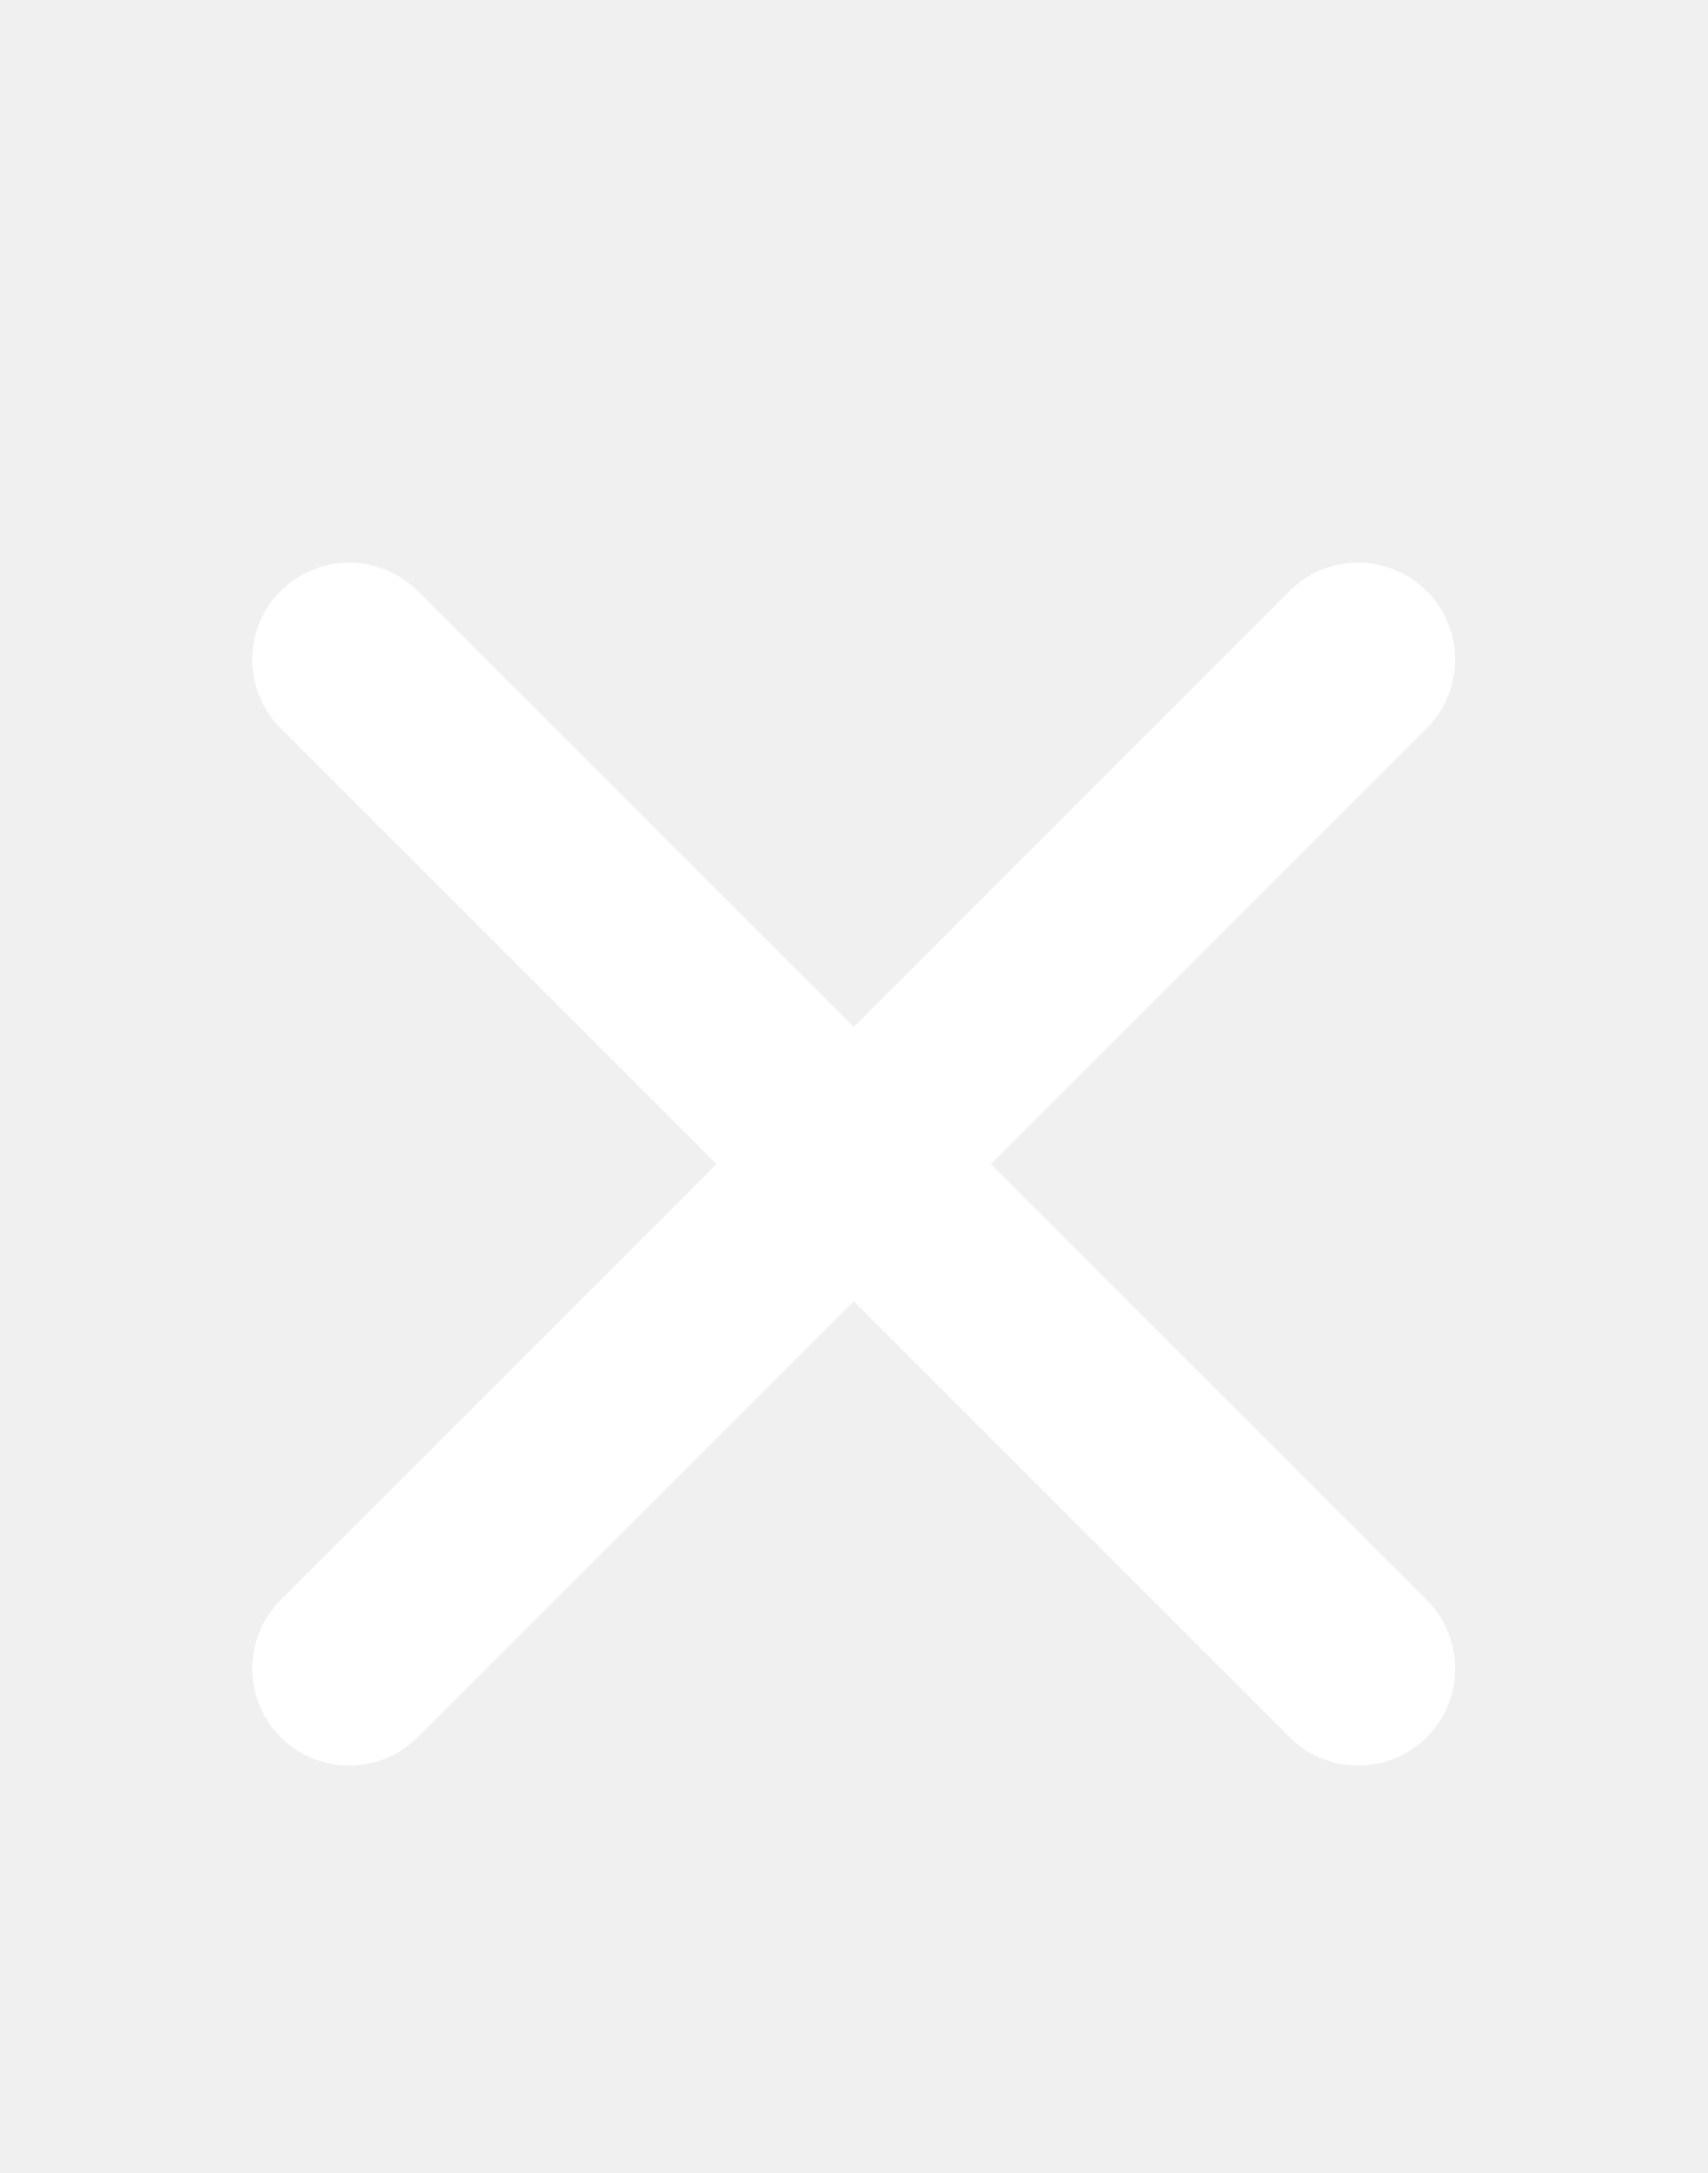
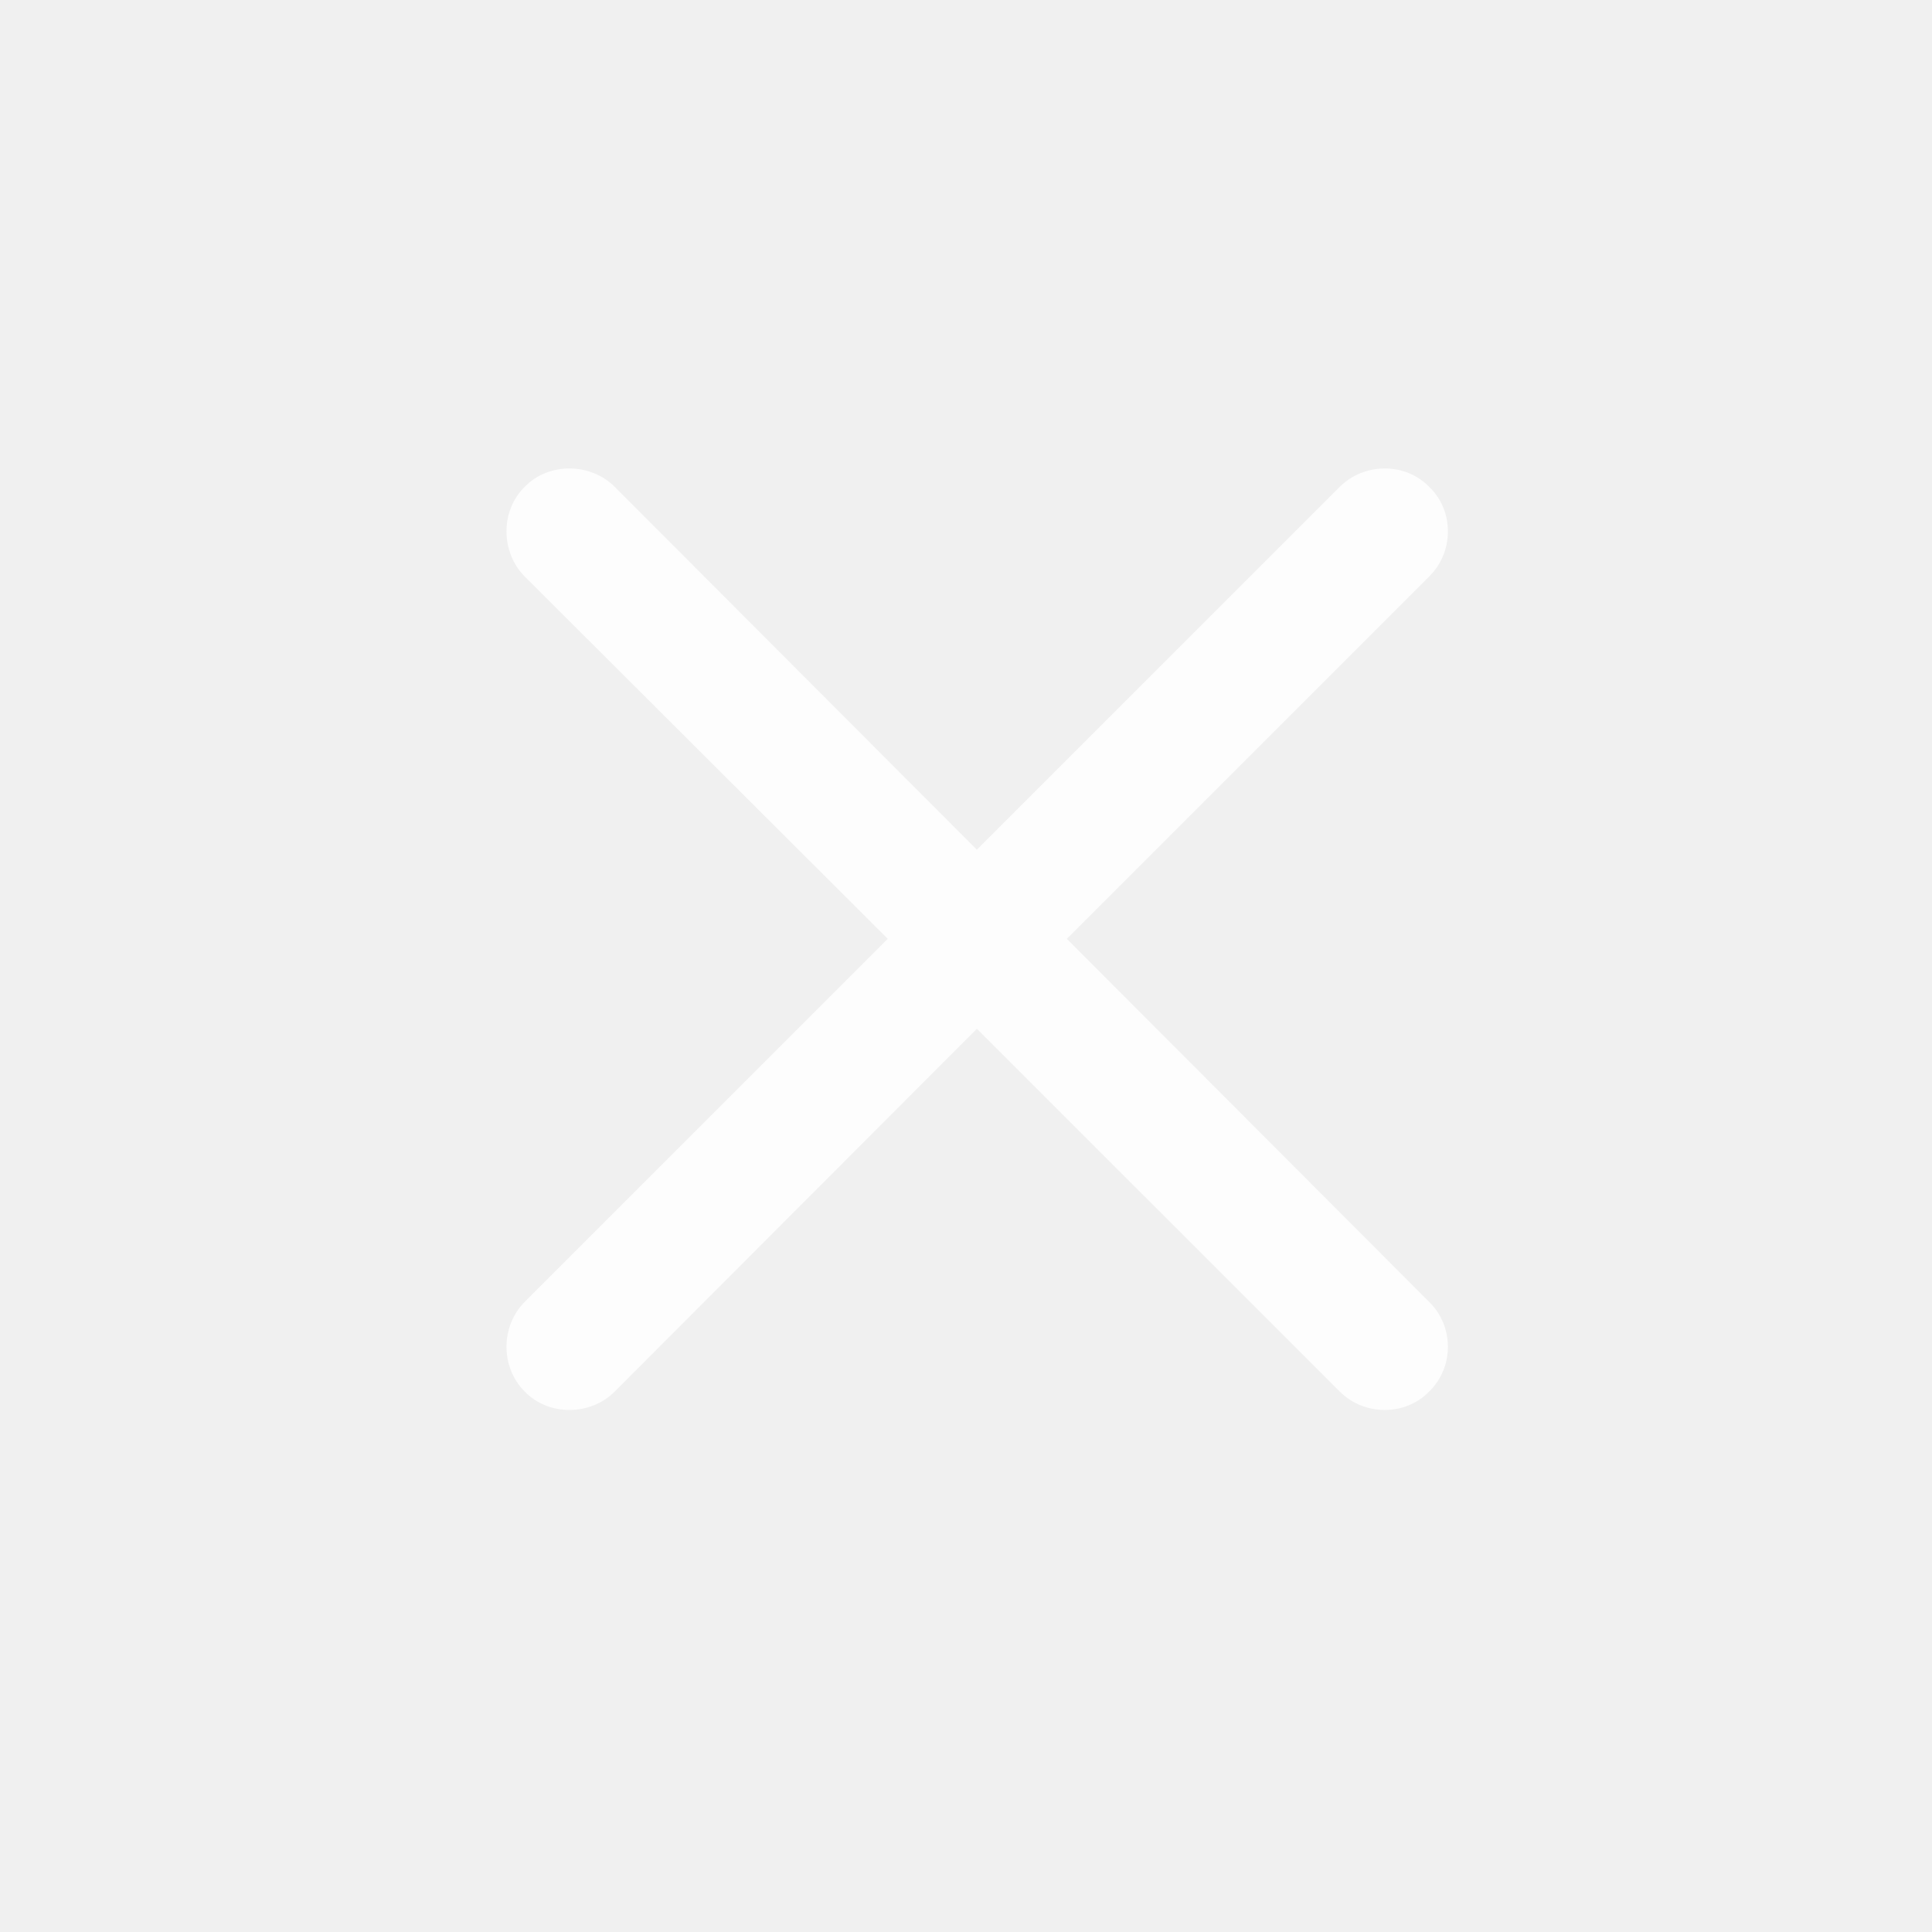
- <svg xmlns="http://www.w3.org/2000/svg" width="11" height="14" viewBox="0 0 11 14" fill="none" aria-hidden="true">
-   <path d="M2.25 4.25L8.75 10.75M8.75 4.25L2.25 10.75" stroke="white" stroke-width="1.25" stroke-linecap="round" />
+ <svg xmlns="http://www.w3.org/2000/svg" width="16" height="16" viewBox="0 0 16 16" fill="none" aria-hidden="true">
+   <path d="M5.09 11.525C4.891 11.725 4.546 11.73 4.346 11.525C4.141 11.32 4.147 10.98 4.346 10.781L7.352 7.775L4.346 4.775C4.147 4.576 4.141 4.231 4.346 4.031C4.546 3.826 4.891 3.832 5.09 4.031L8.09 7.037L11.096 4.031C11.296 3.832 11.635 3.826 11.835 4.031C12.046 4.231 12.04 4.576 11.835 4.775L8.835 7.775L11.835 10.781C12.04 10.98 12.046 11.32 11.835 11.525C11.635 11.73 11.296 11.725 11.096 11.525L8.09 8.52L5.09 11.525Z" fill="white" fill-opacity="0.85" />
</svg>
